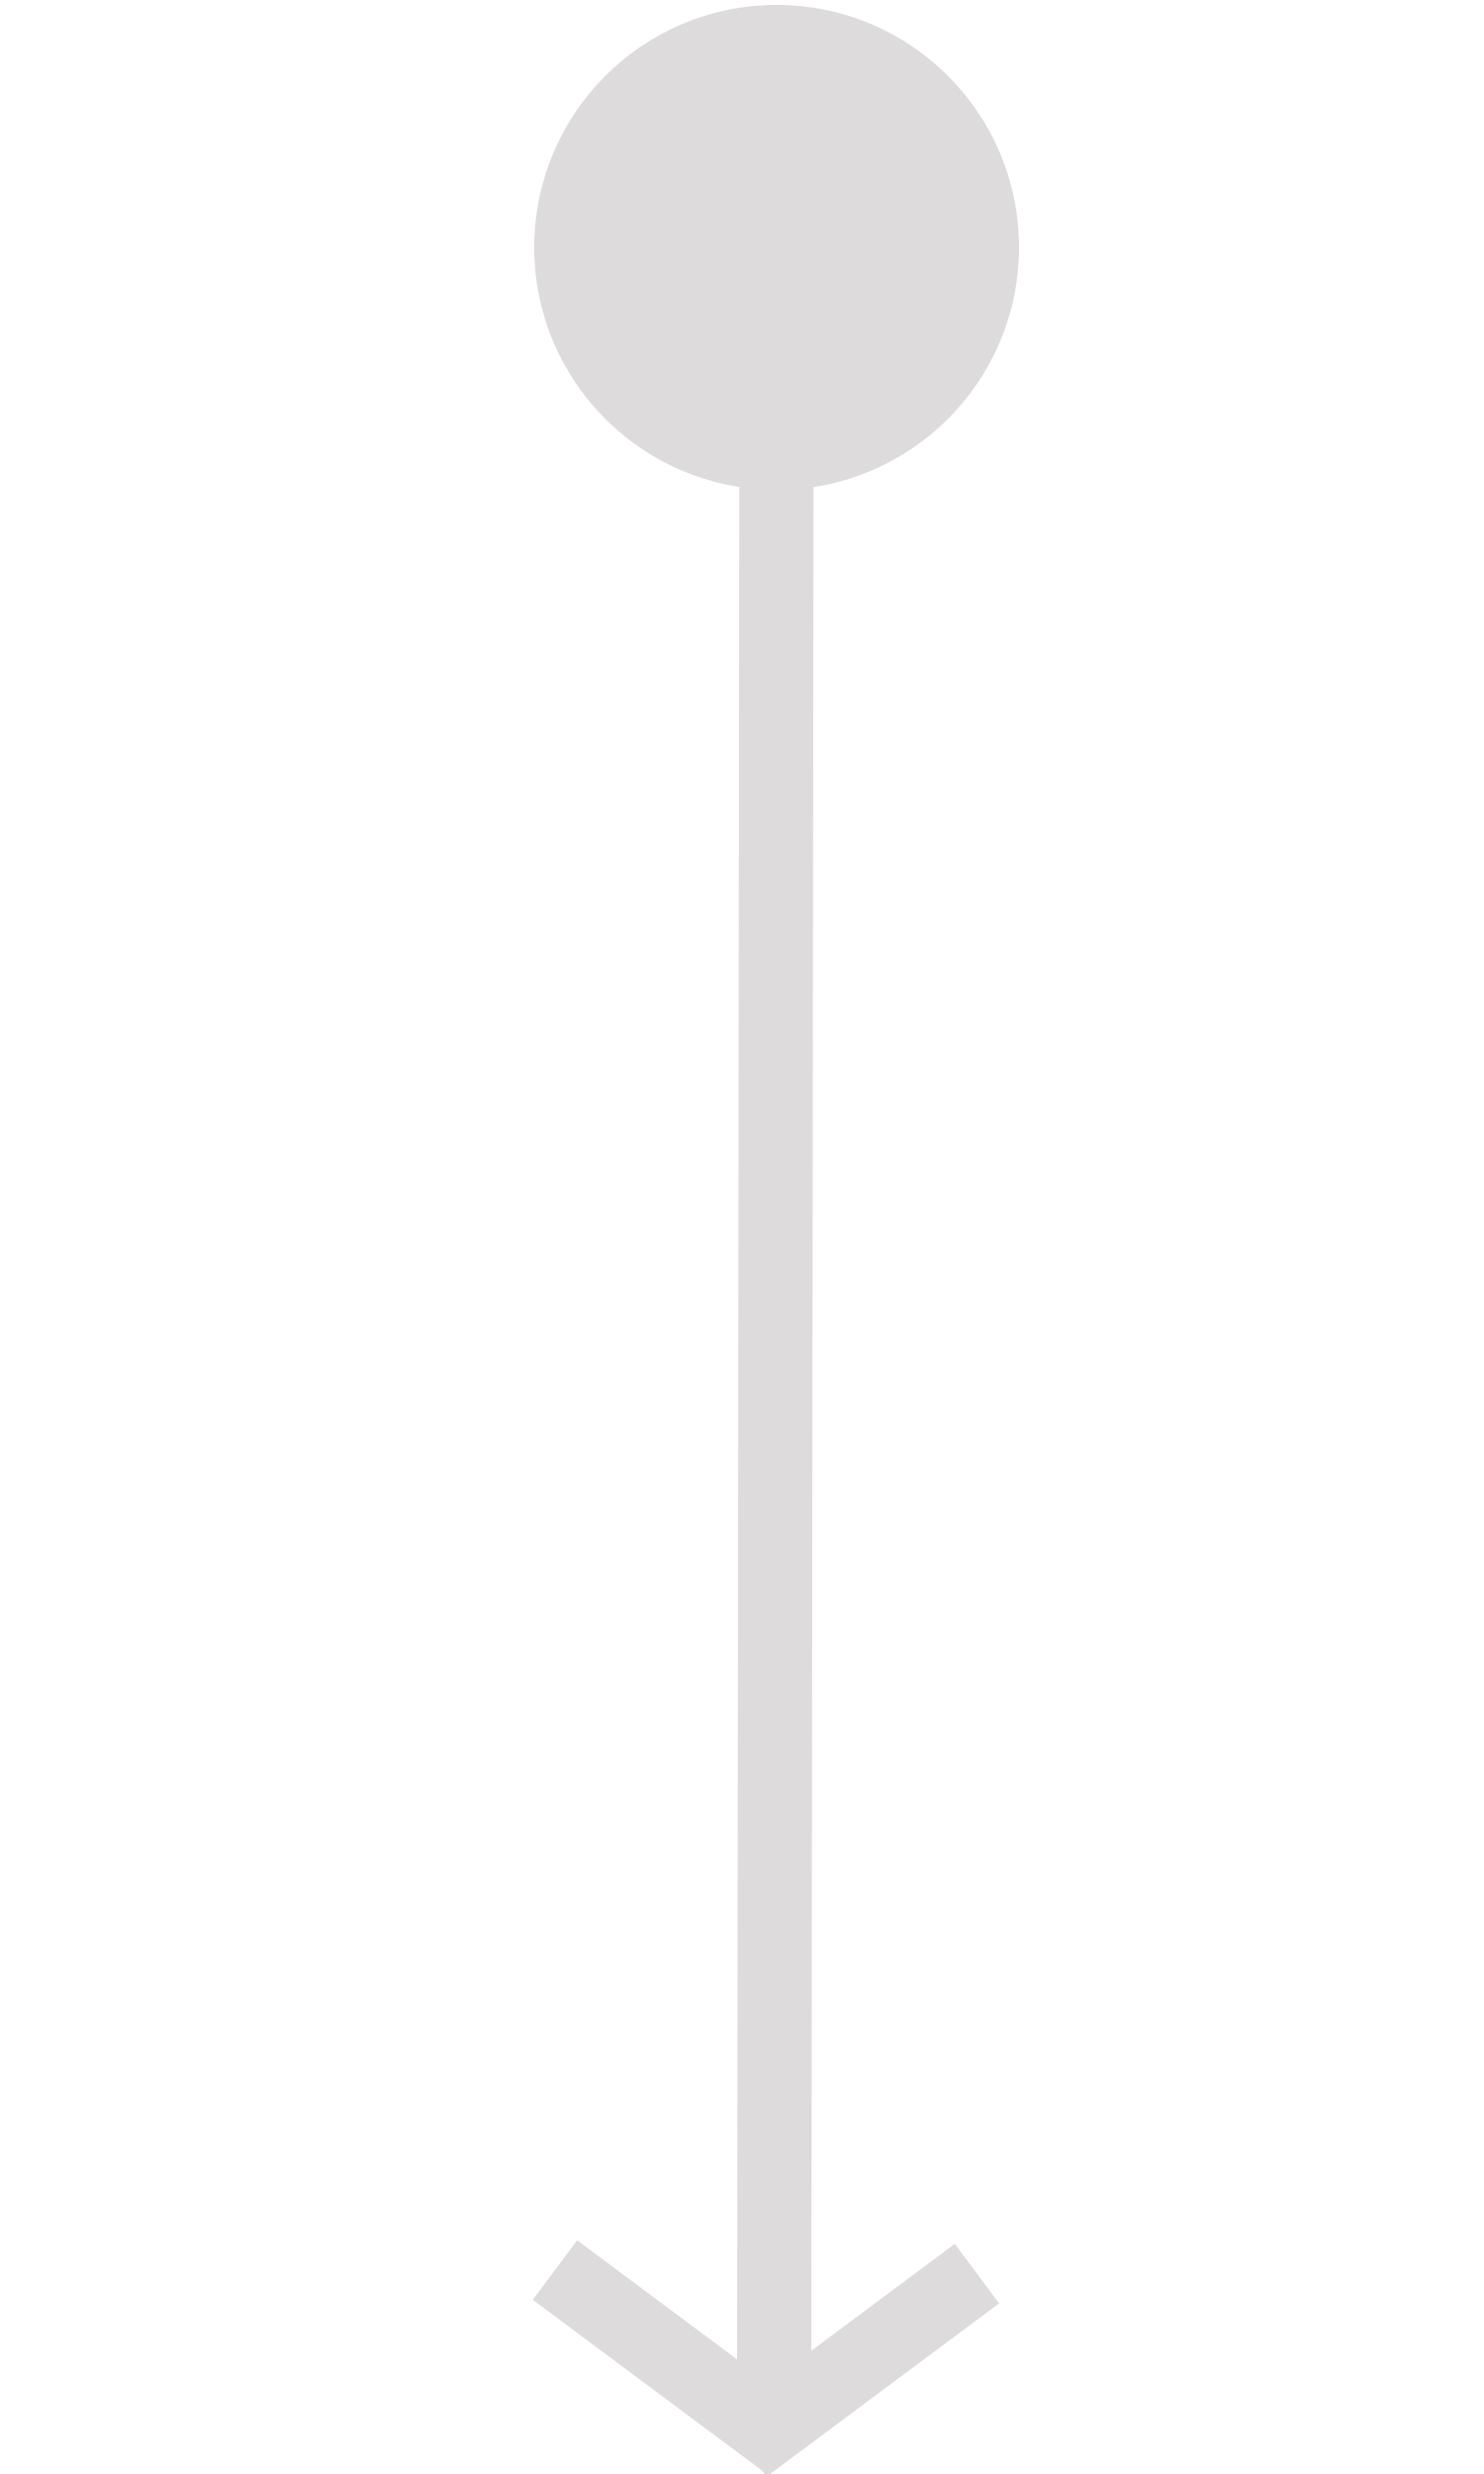
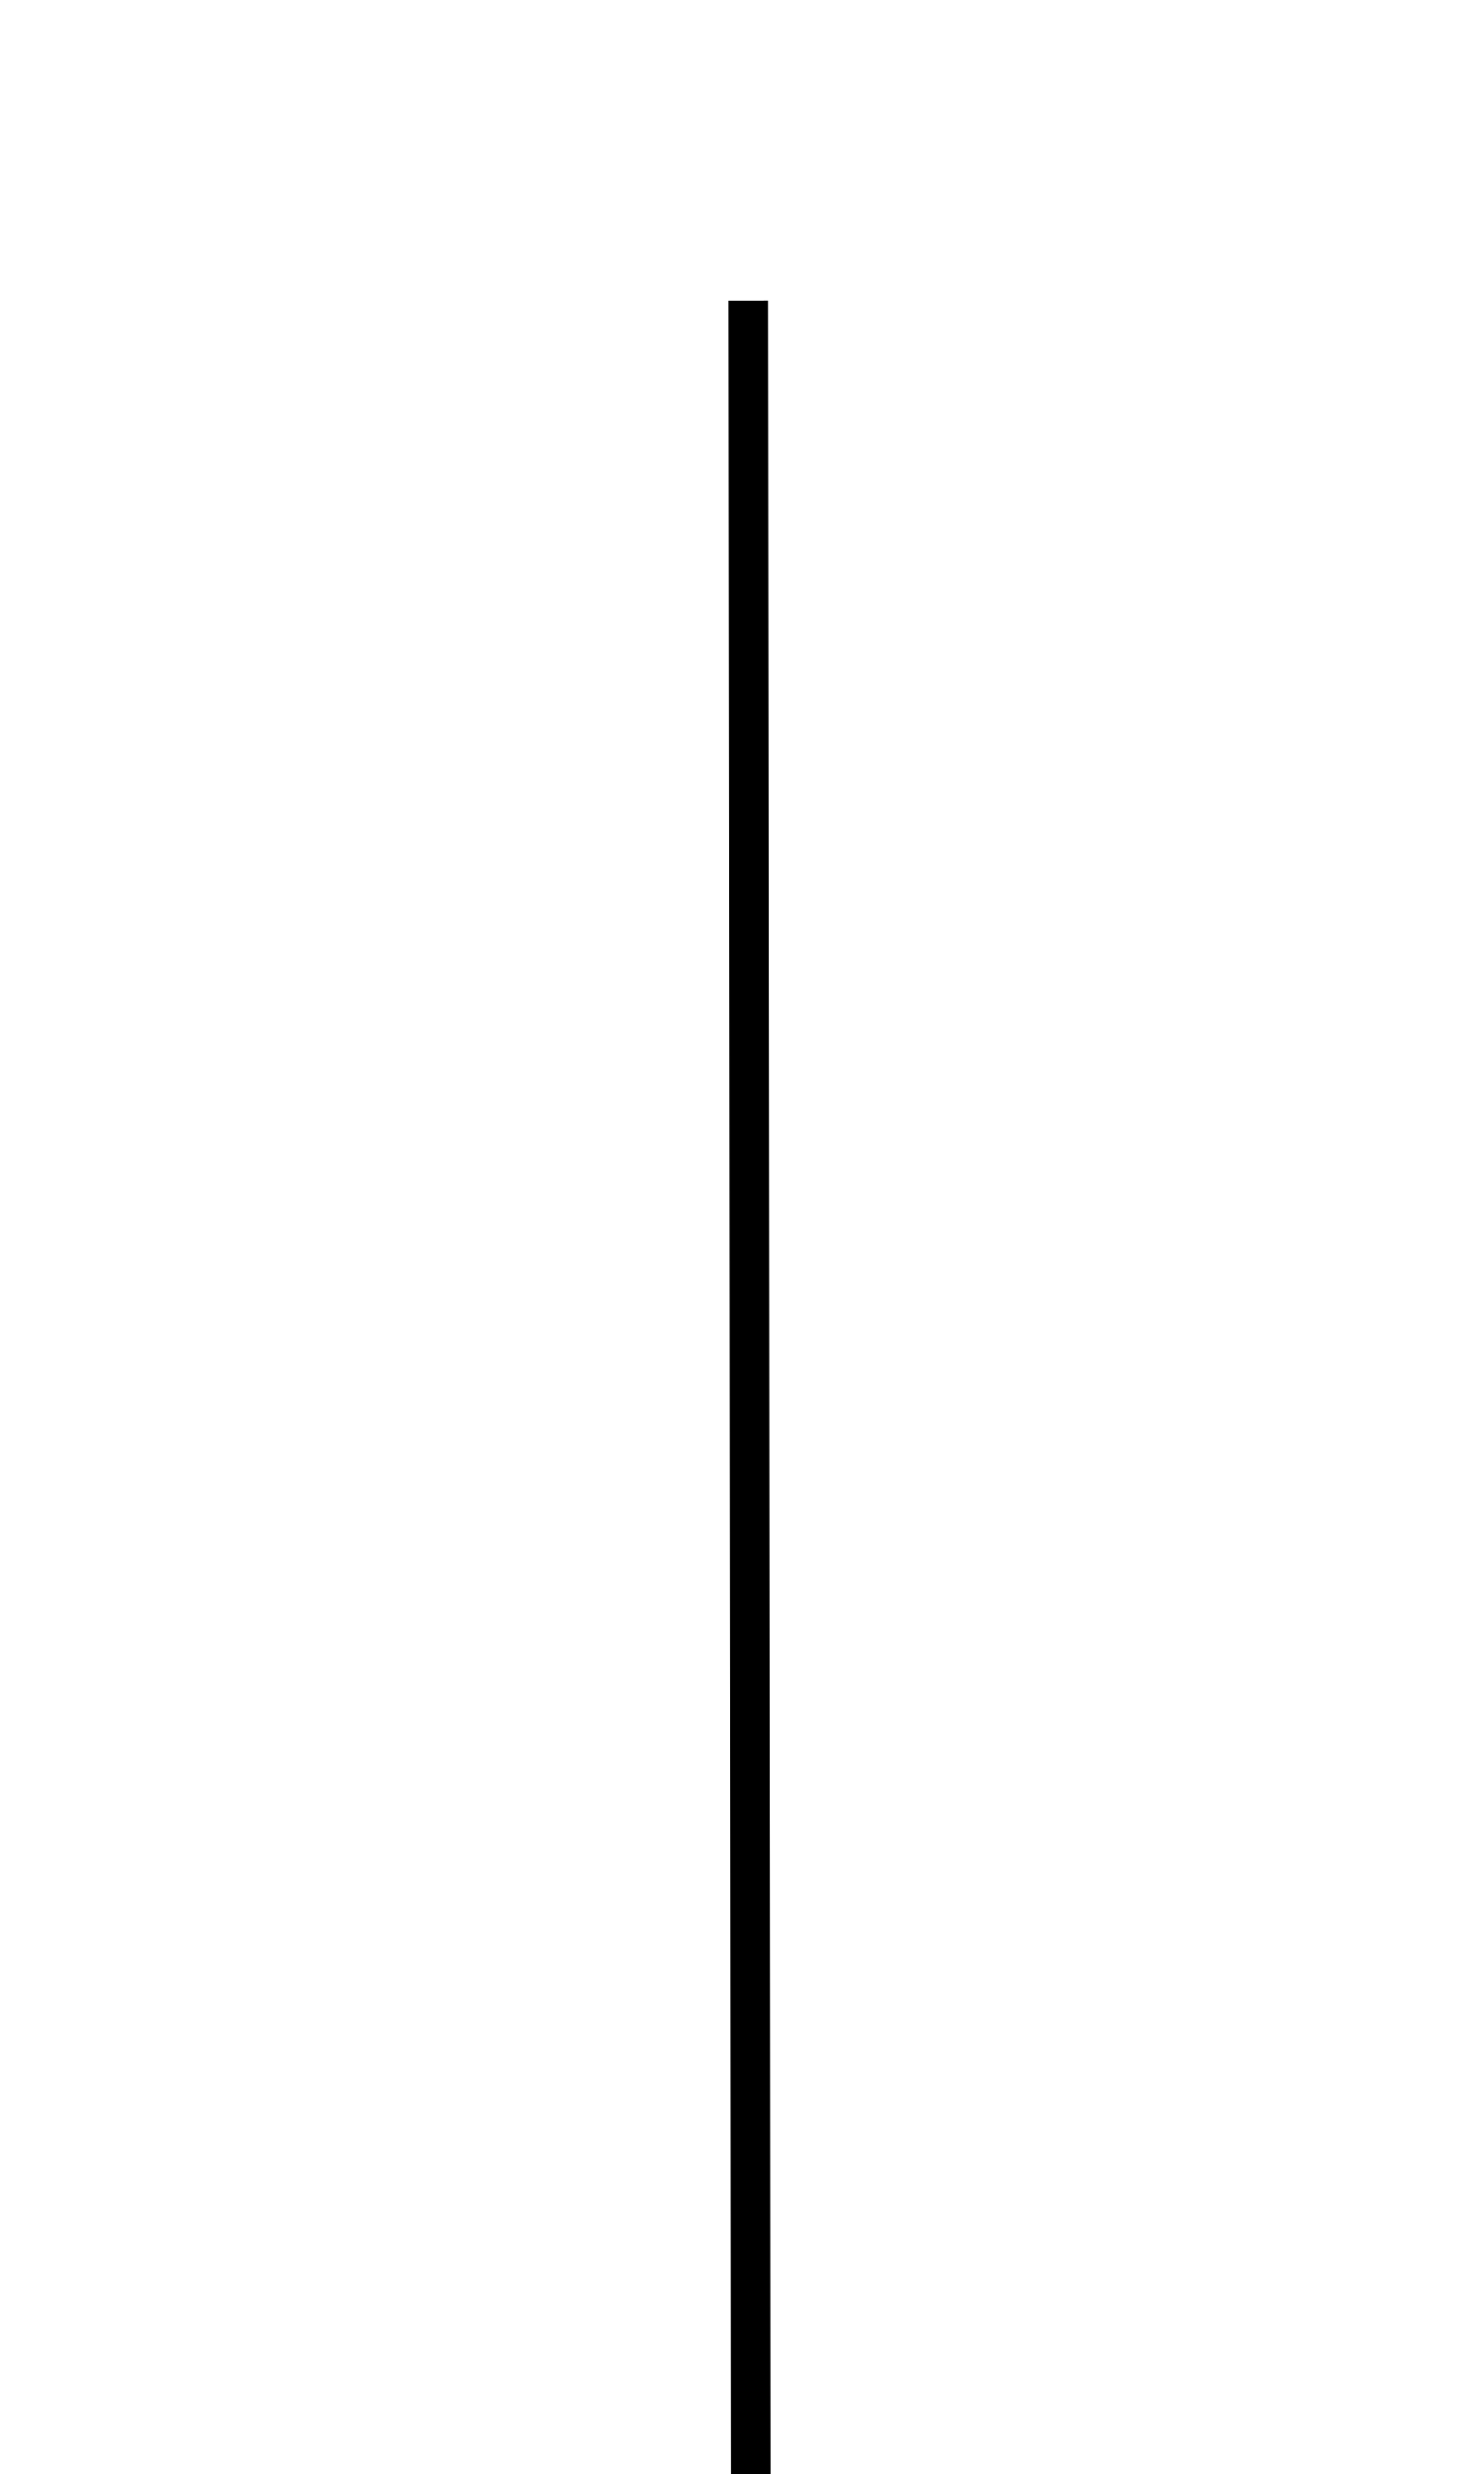
<svg xmlns="http://www.w3.org/2000/svg" version="1.1" id="Layer_1" x="0px" y="0px" viewBox="0 0 300 500" style="enable-background:new 0 0 300 500;" xml:space="preserve">
  <style type="text/css">
- 	.st0{fill:#DDDBDB;}
- 	.st1{fill:none;stroke:#DDDBDB;stroke-width:15;stroke-miterlimit:10;}
+ 	.st0{fill:none;stroke:#000000;stroke-width:8;stroke-miterlimit:10;}
</style>
-   <g>
-     <circle class="st0" cx="157" cy="50" r="49" />
-   </g>
-   <line class="st1" x1="157" y1="56" x2="156.5" y2="488.5" />
-   <line class="st1" x1="197.5" y1="459.5" x2="150.5" y2="494.5" />
-   <line class="st1" x1="112.19" y1="458.78" x2="159.19" y2="493.78" />
+   <line class="st0" x1="151.83" y1="548.5" x2="151.26" y2="60.77" />
</svg>
